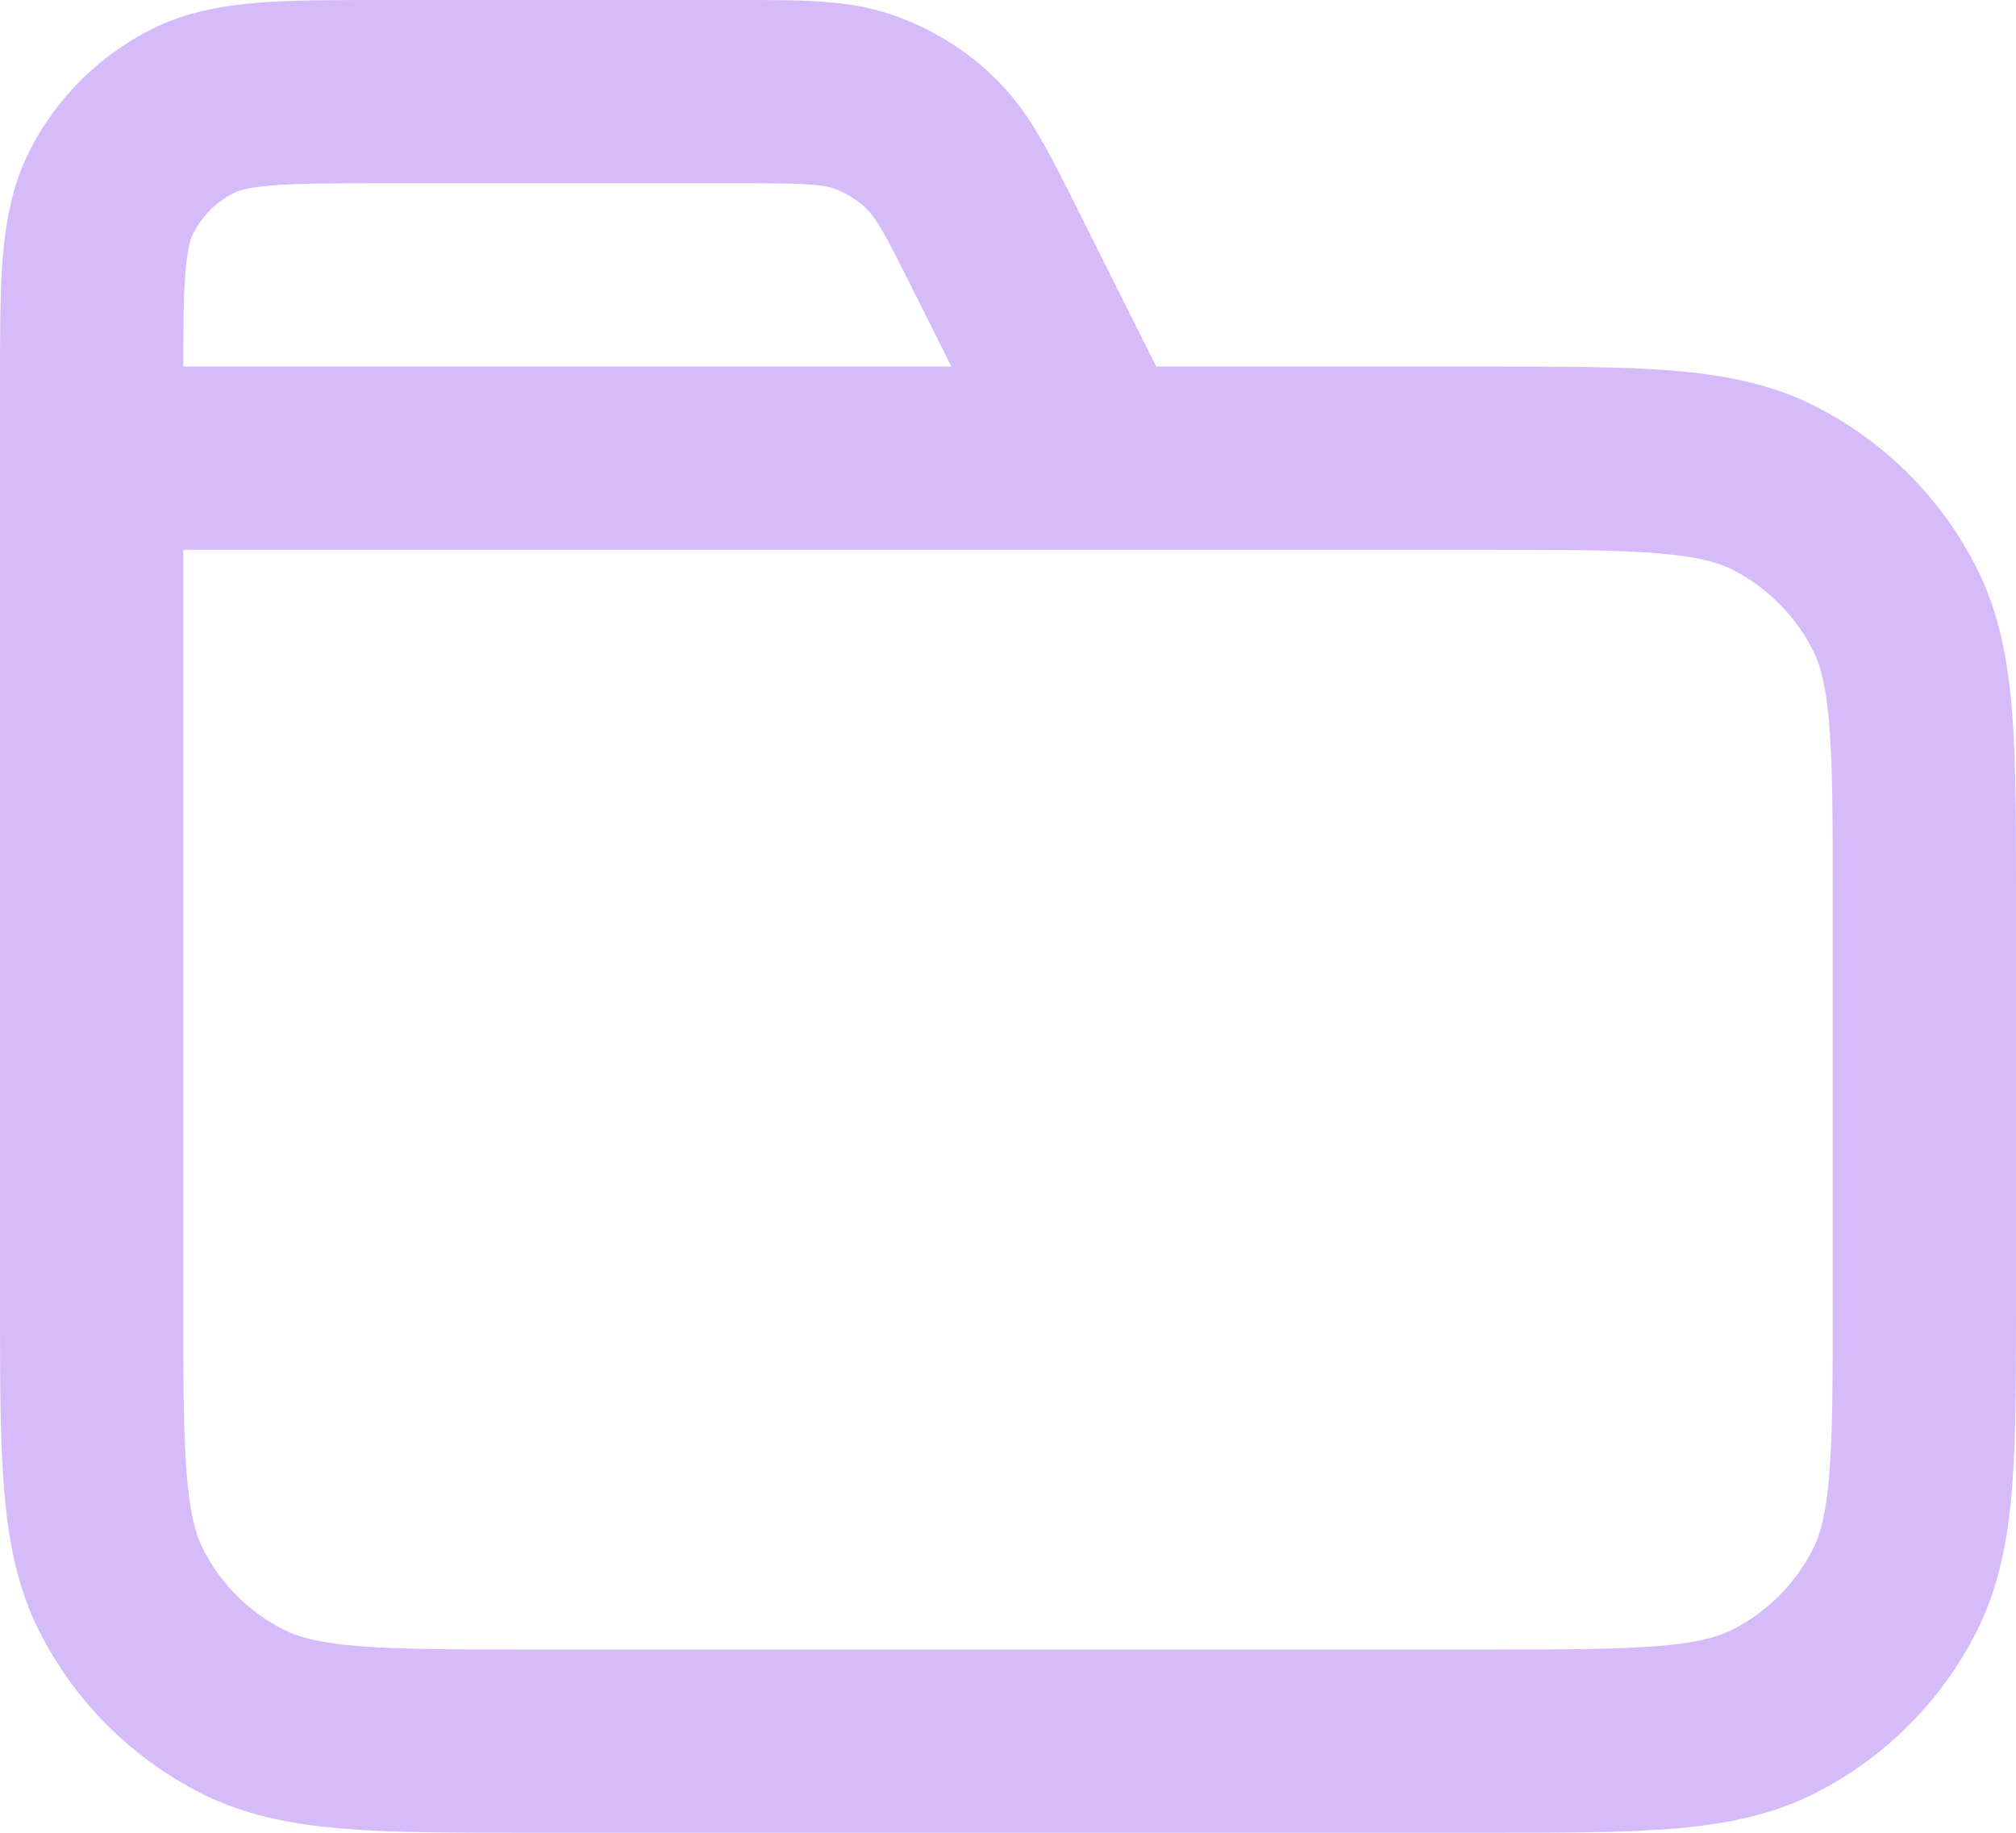
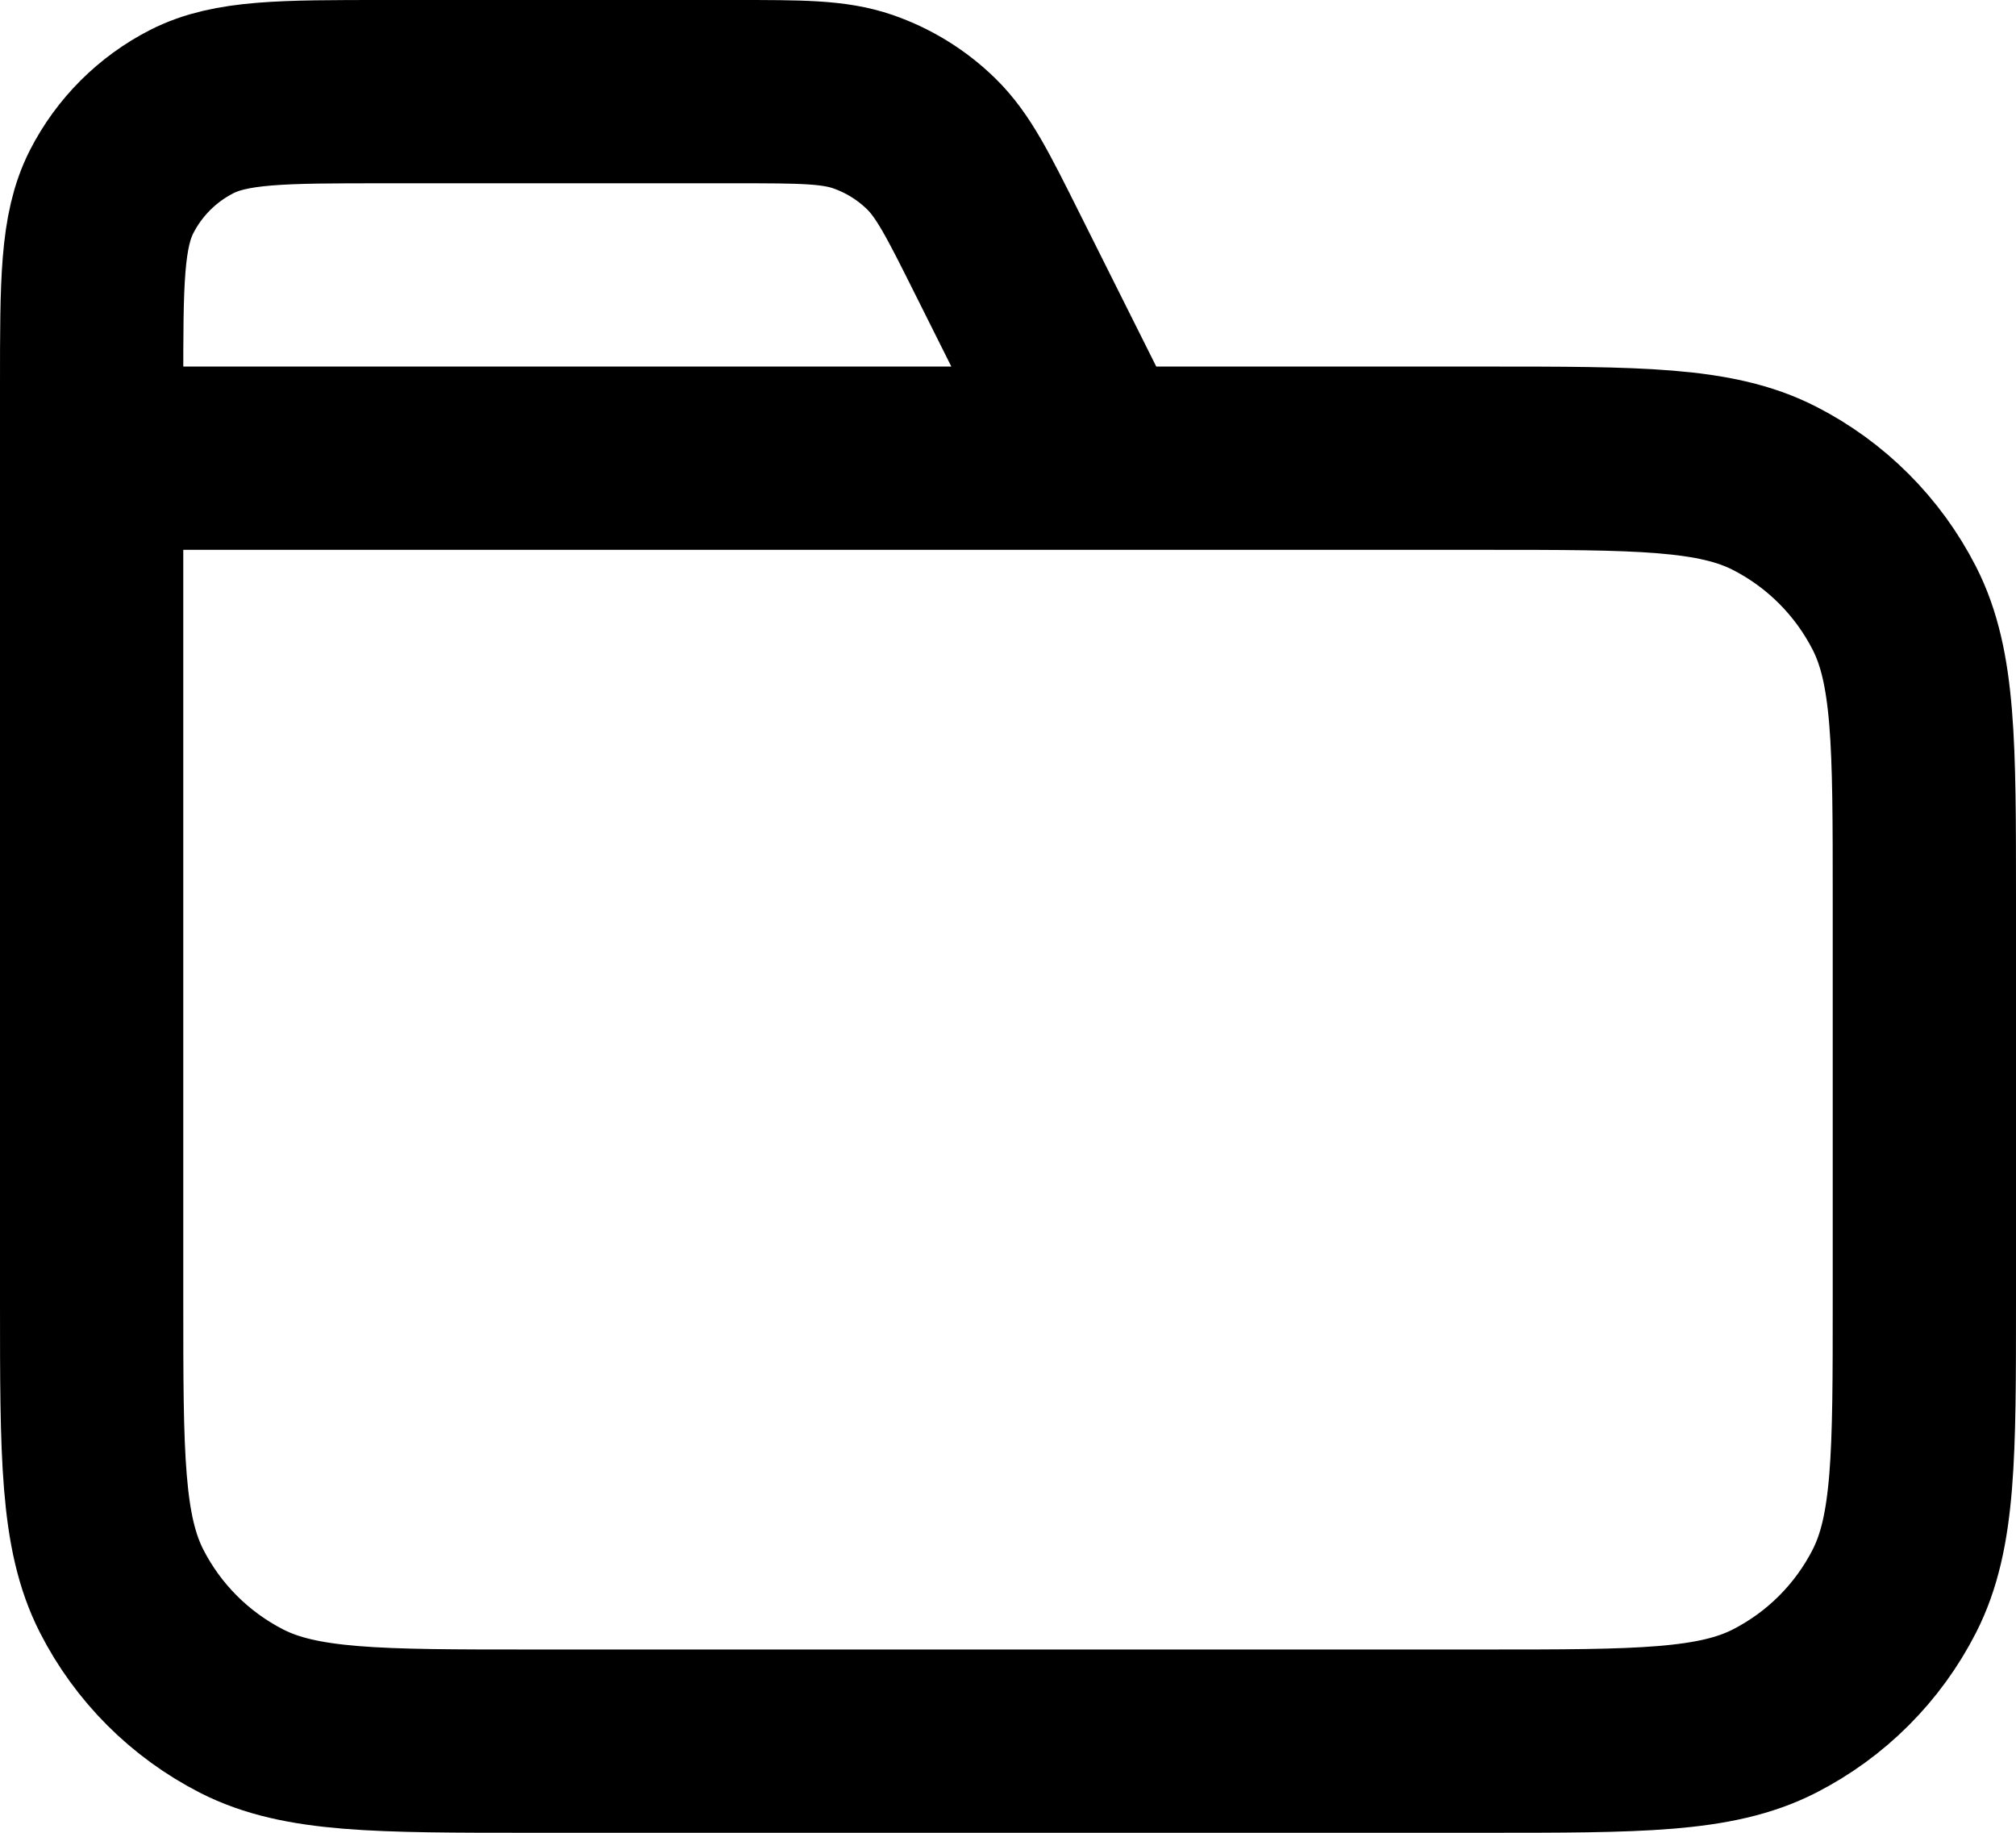
<svg xmlns="http://www.w3.org/2000/svg" width="22" height="20" viewBox="0 0 22 20" fill="none">
-   <path d="M12 5L10.884 2.769C10.563 2.127 10.403 1.806 10.163 1.571C9.952 1.364 9.696 1.206 9.416 1.109C9.099 1 8.74 1 8.022 1H4.2C3.08 1 2.52 1 2.092 1.218C1.716 1.41 1.41 1.716 1.218 2.092C1 2.52 1 3.08 1 4.2V5M1 5H16.2C17.88 5 18.72 5 19.362 5.327C19.927 5.615 20.385 6.074 20.673 6.638C21 7.28 21 8.12 21 9.8V14.2C21 15.88 21 16.72 20.673 17.362C20.385 17.927 19.927 18.385 19.362 18.673C18.72 19 17.88 19 16.2 19H5.8C4.12 19 3.28 19 2.638 18.673C2.074 18.385 1.615 17.927 1.327 17.362C1 16.72 1 15.88 1 14.2V5Z" stroke="#D6BBFB" stroke-width="2" stroke-linecap="round" stroke-linejoin="round" />
+   <path d="M12 5L10.884 2.769C10.563 2.127 10.403 1.806 10.163 1.571C9.952 1.364 9.696 1.206 9.416 1.109C9.099 1 8.74 1 8.022 1H4.2C3.08 1 2.52 1 2.092 1.218C1.716 1.41 1.41 1.716 1.218 2.092C1 2.52 1 3.08 1 4.2V5M1 5H16.2C17.88 5 18.72 5 19.362 5.327C19.927 5.615 20.385 6.074 20.673 6.638C21 7.28 21 8.12 21 9.8V14.2C21 15.88 21 16.72 20.673 17.362C20.385 17.927 19.927 18.385 19.362 18.673C18.72 19 17.88 19 16.2 19H5.8C4.12 19 3.28 19 2.638 18.673C2.074 18.385 1.615 17.927 1.327 17.362C1 16.72 1 15.88 1 14.2V5Z" stroke="currentColor" stroke-width="2" stroke-linecap="round" stroke-linejoin="round" />
</svg>
